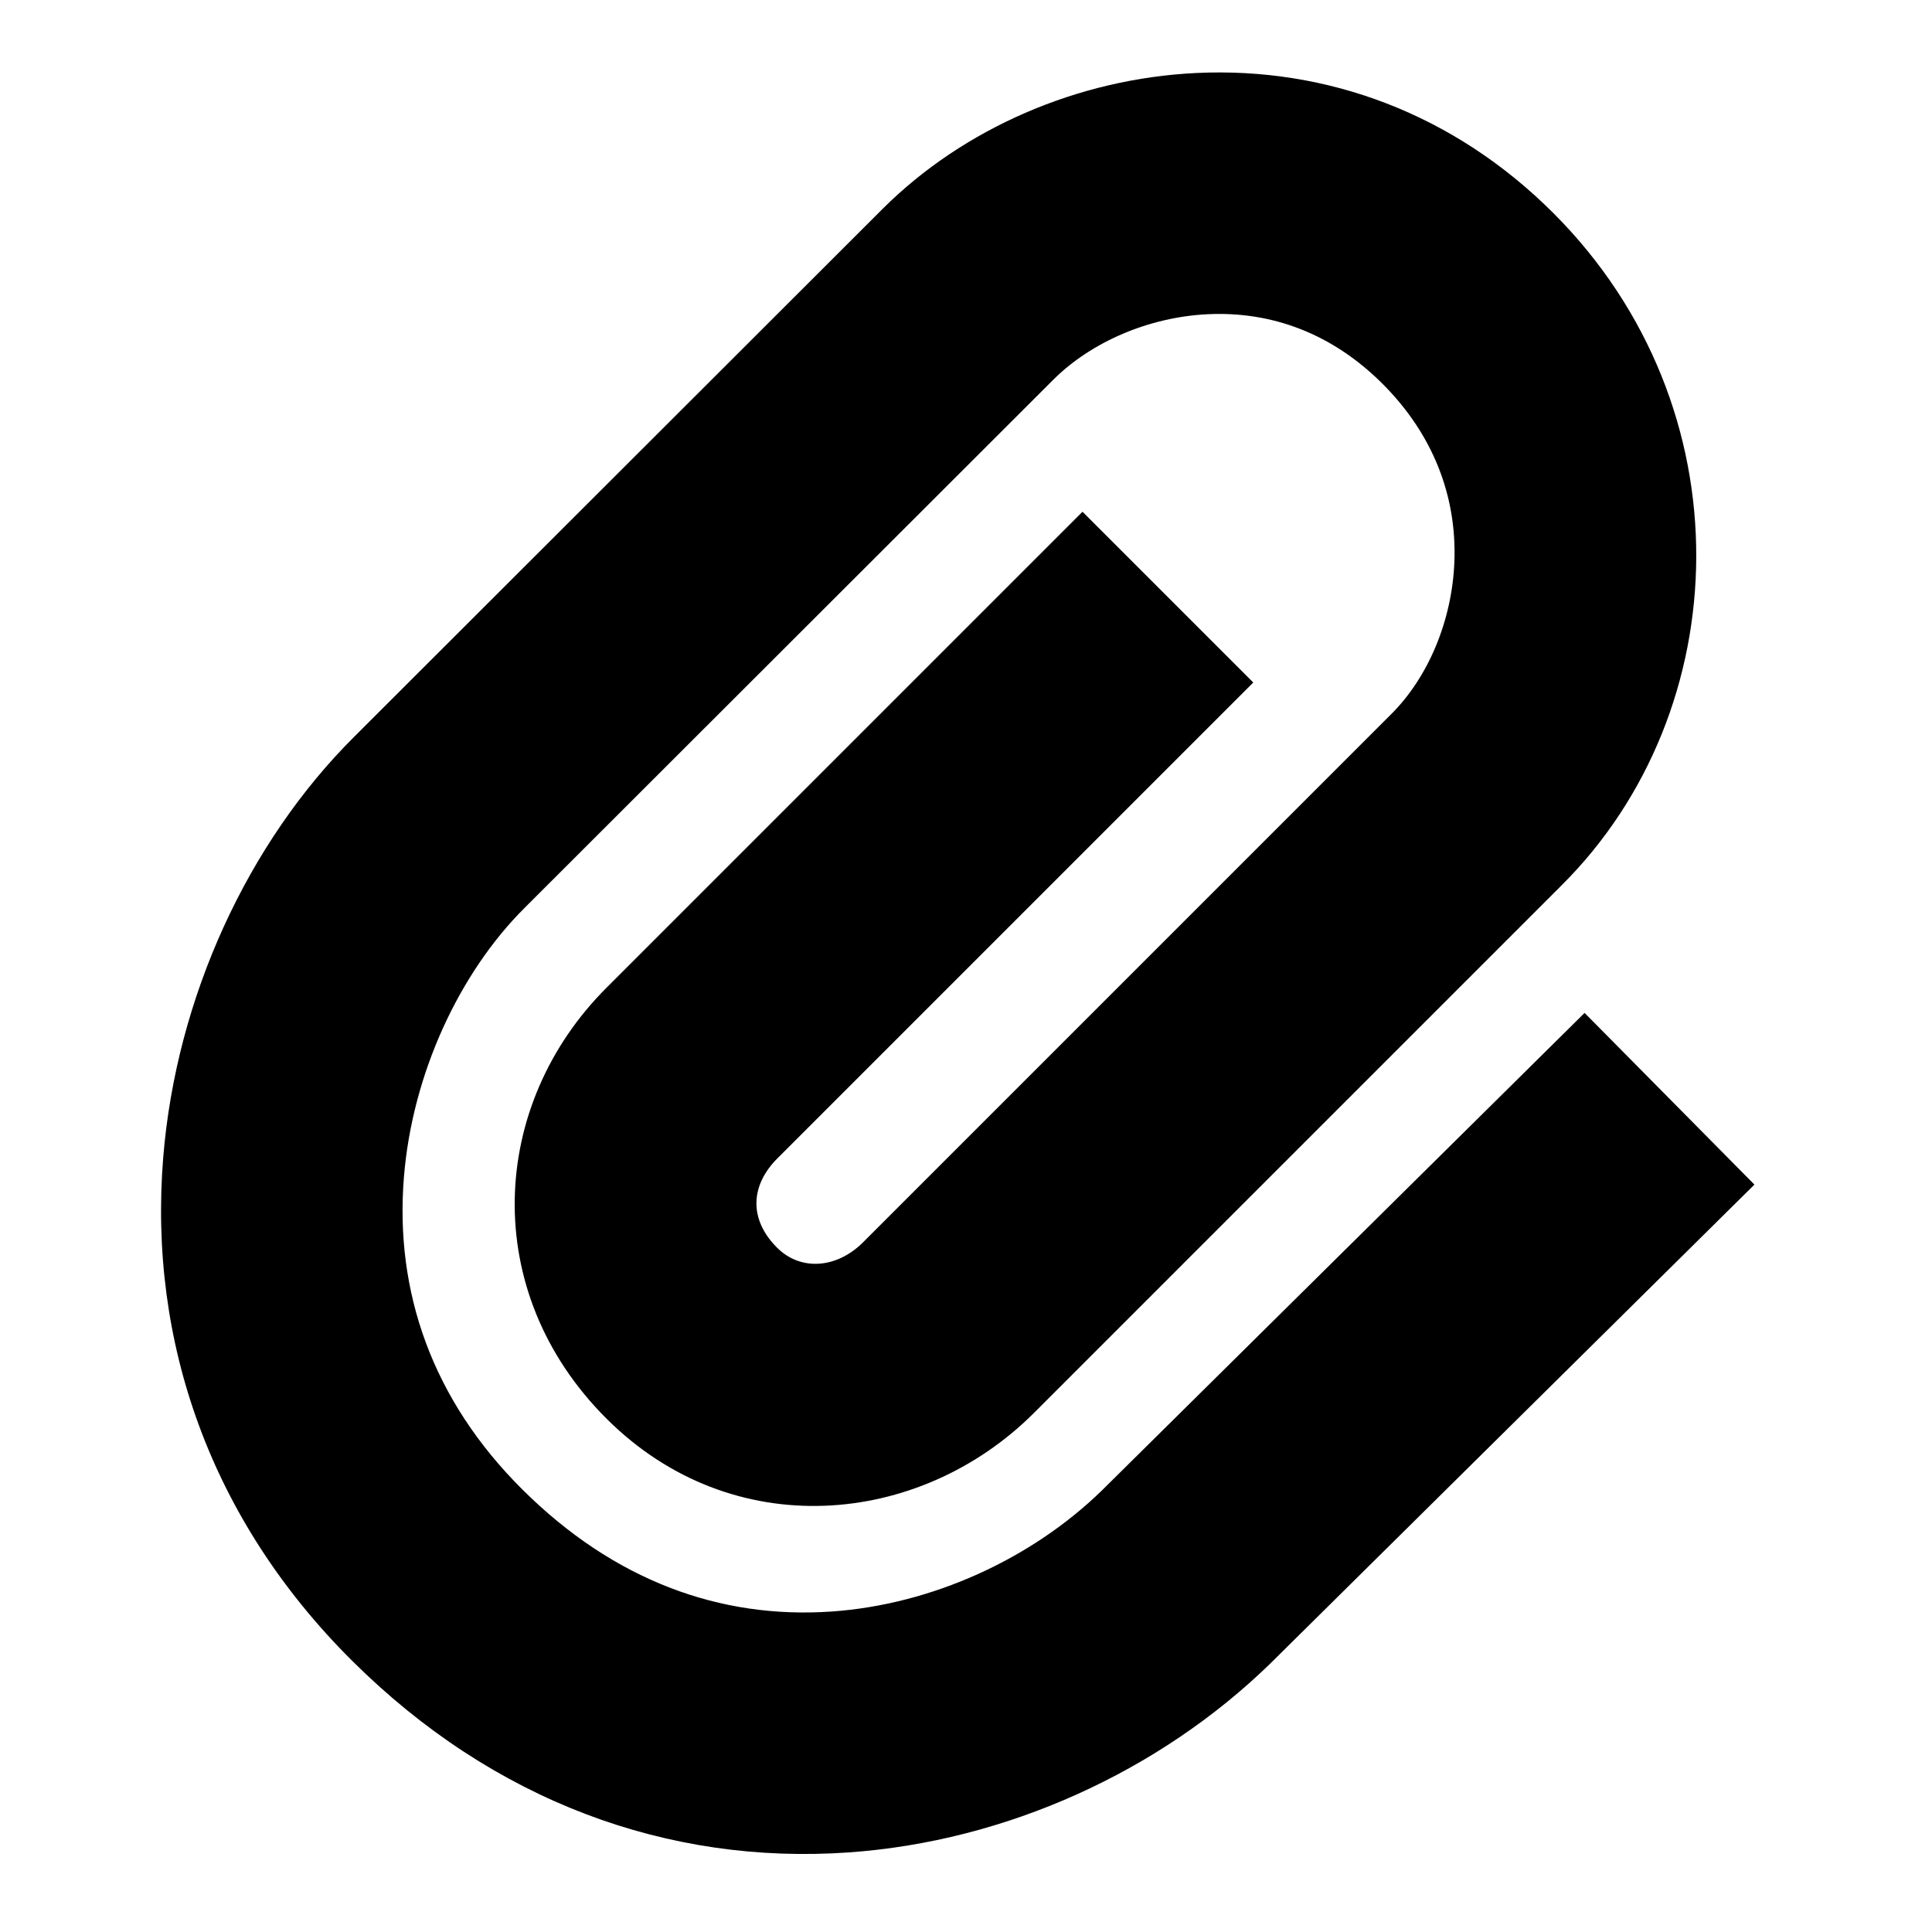
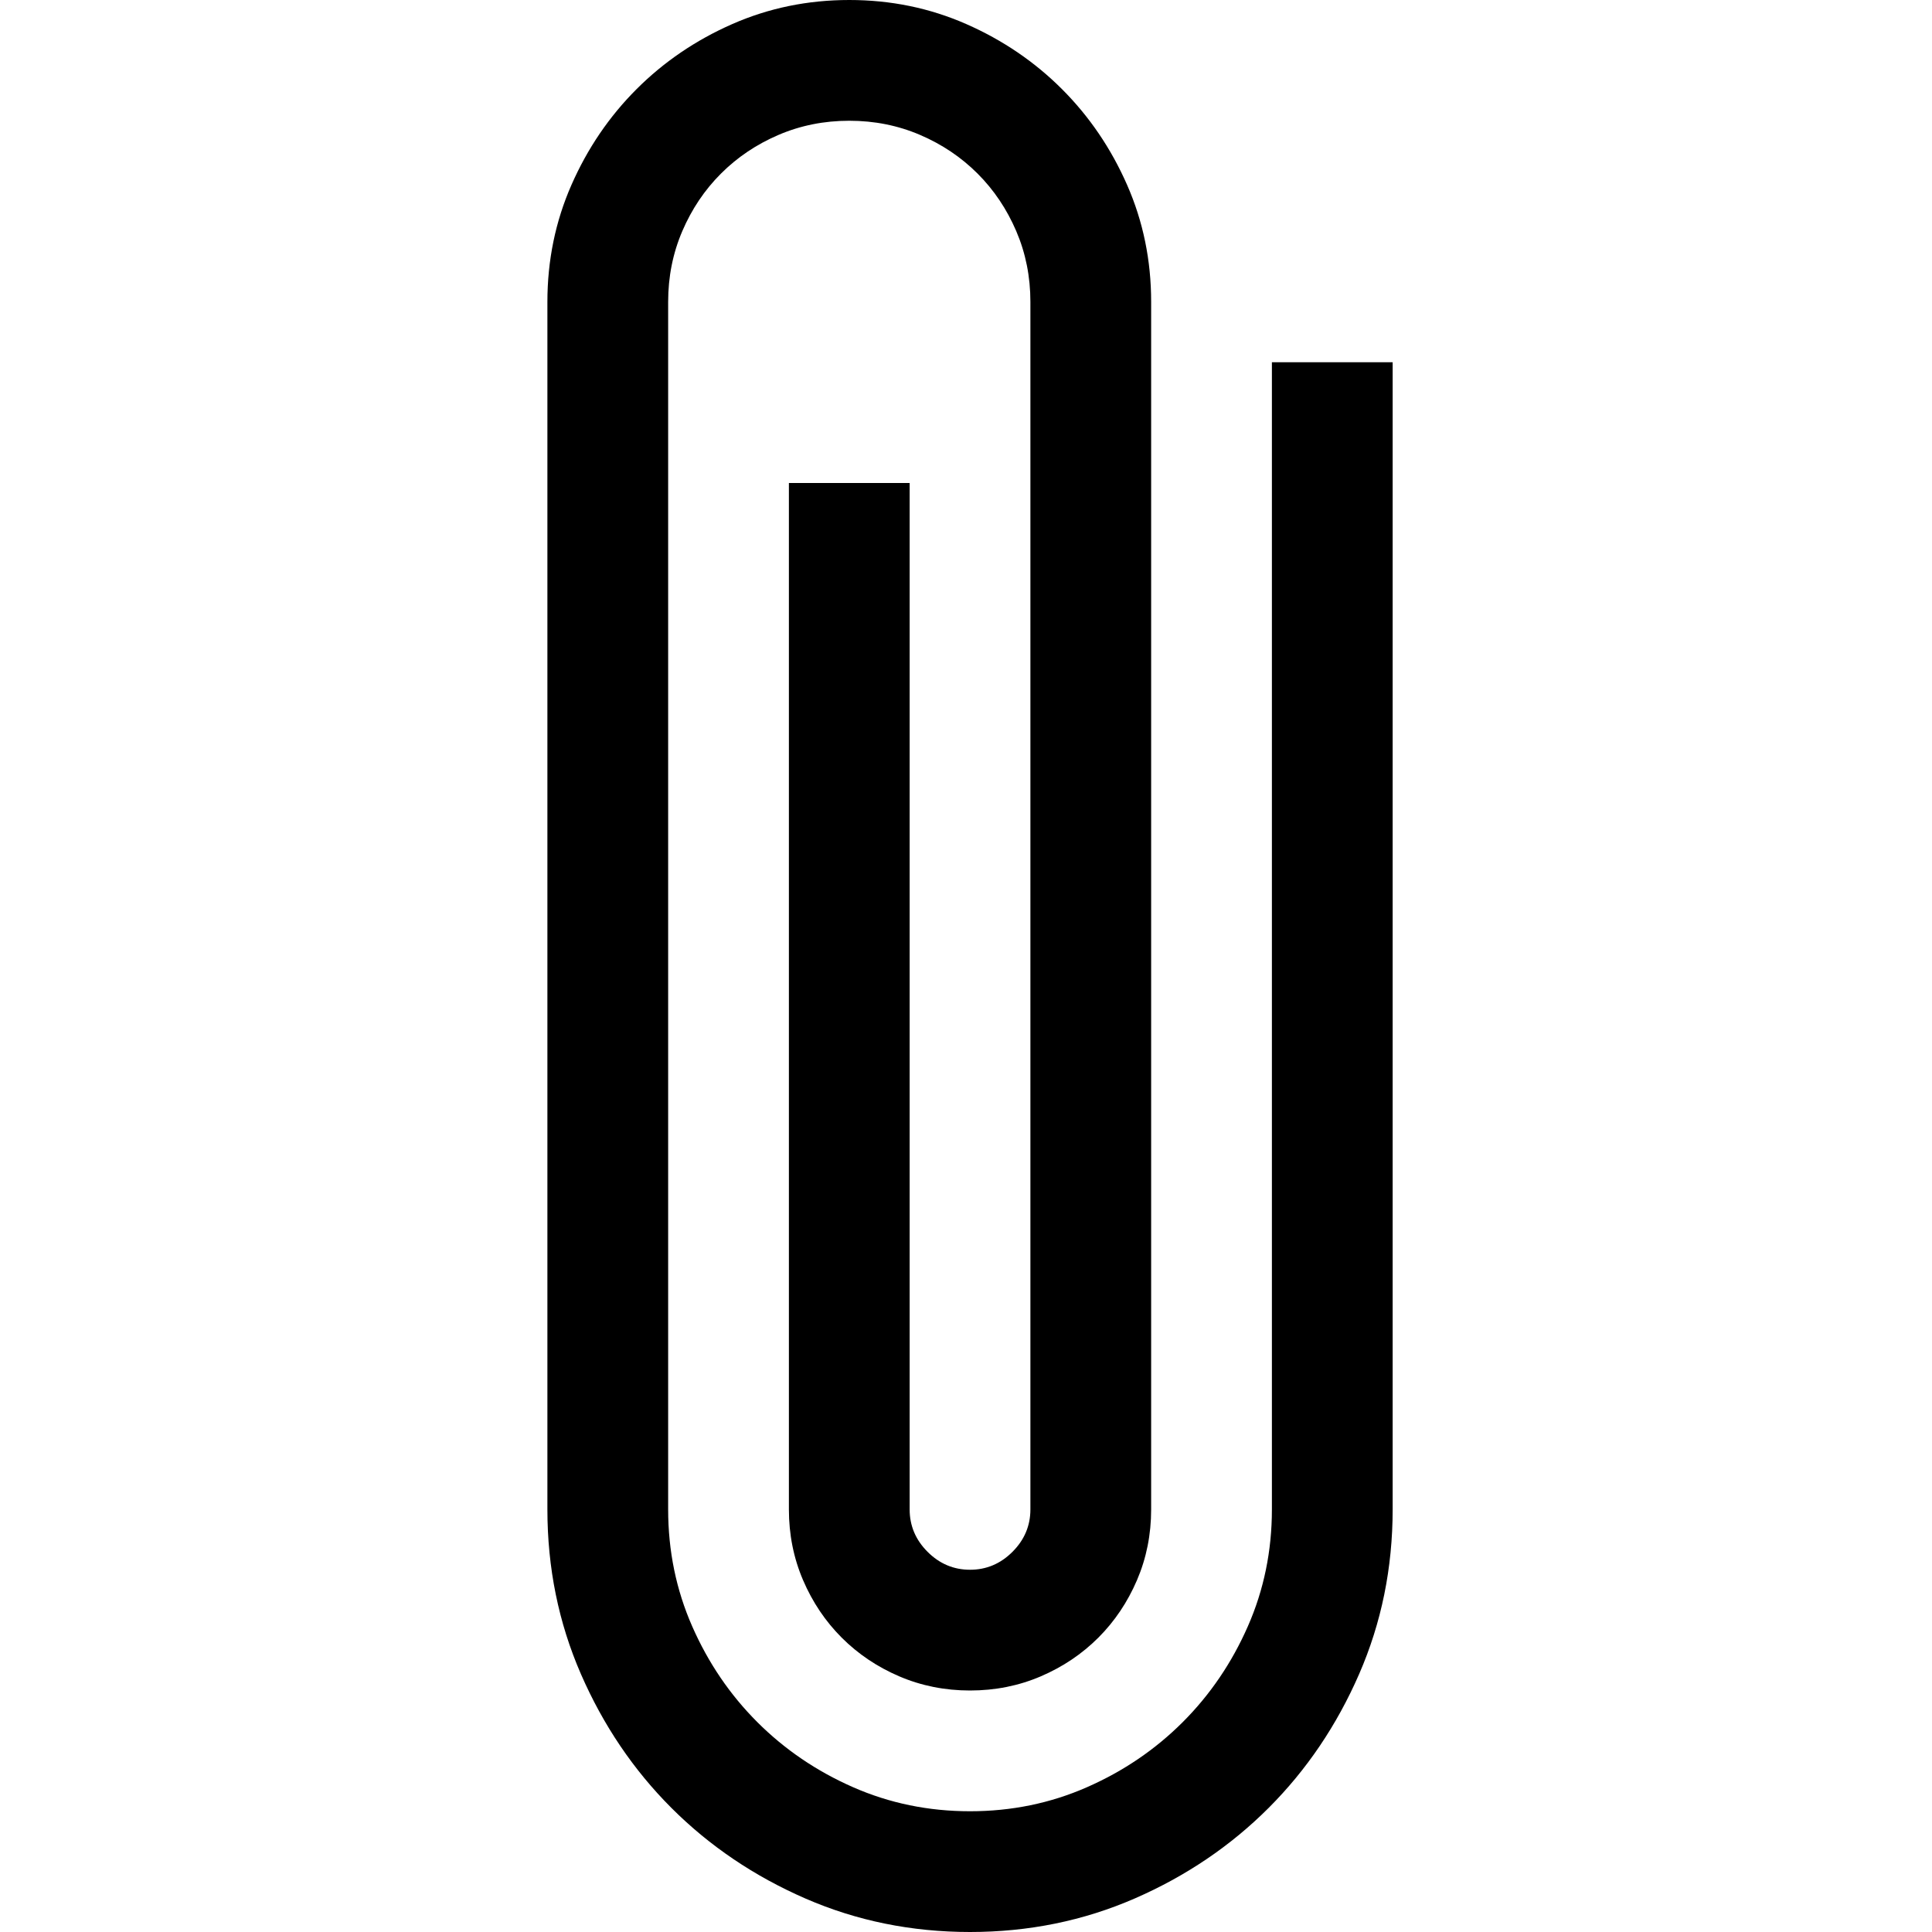
<svg xmlns="http://www.w3.org/2000/svg" width="240" height="240" viewBox="0 0 240 240">
-   <path d="M103.3 200.189c-13.844.964-27.037-3.848-38.404-15.155-11.19-11.13-15.878-24.538-14.718-38.827 1.039-12.786 6.865-25.345 15.008-33.444l65.684-65.618c4.674-4.648 11.818-7.76 19.166-8.112 7.969-.38 15.48 2.416 21.714 8.65 6.295 6.296 9.208 13.958 8.922 22.016-.263 7.39-3.275 14.464-7.85 19.014l-65.638 65.639c-3.2 3.182-7.682 3.61-10.658.635-3.535-3.535-3.312-7.75.068-11.113l48.485-48.485 10.607-10.606-21.214-21.213-59.064 59.064c-14.657 14.581-15.884 37.777-.095 53.566 15.68 15.68 38.917 13.457 53.056-.607l65.639-65.639c21.778-21.663 23.118-59.32-1.045-83.484-12.31-12.31-28.077-18.18-44.358-17.402-14.728.703-28.914 6.883-38.914 16.83L44.006 91.517c-13.186 13.116-22.112 32.357-23.73 52.262-1.86 22.91 5.874 45.03 23.464 62.526 17.556 17.463 39.24 25.373 61.645 23.812 19.664-1.37 38.665-10.09 52.388-23.44l60.169-59.522-21.099-21.327-60.03 59.387c-8.709 8.45-21.05 14.106-33.513 14.975z" fill-rule="nonzero" />
+   <path d="M173 45v142.5c0 7.266-1.387 14.082-4.16 20.45-2.774 6.366-6.524 11.913-11.25 16.64-4.727 4.726-10.274 8.476-16.64 11.25-6.368 2.773-13.184 4.16-20.45 4.16s-14.082-1.387-20.45-4.16c-6.366-2.774-11.913-6.524-16.64-11.25-4.726-4.727-8.476-10.274-11.25-16.64-2.773-6.368-4.16-13.184-4.16-20.45v-150c0-5.156.996-10 2.988-14.531 1.992-4.532 4.688-8.496 8.086-11.895 3.399-3.398 7.363-6.094 11.895-8.086C95.5.996 100.344 0 105.5 0c5.156 0 10 .996 14.531 2.988 4.532 1.992 8.496 4.688 11.895 8.086 3.398 3.399 6.094 7.363 8.086 11.895C142.004 27.5 143 32.344 143 37.5v150c0 3.125-.586 6.055-1.758 8.79-1.172 2.733-2.773 5.116-4.804 7.148-2.032 2.03-4.415 3.632-7.149 4.804-2.734 1.172-5.664 1.758-8.789 1.758s-6.055-.586-8.79-1.758c-2.733-1.172-5.116-2.773-7.147-4.804-2.032-2.032-3.633-4.415-4.805-7.149C98.586 193.555 98 190.625 98 187.5V60h15v127.5c0 2.031.742 3.79 2.227 5.273 1.484 1.485 3.242 2.227 5.273 2.227 2.031 0 3.79-.742 5.273-2.227 1.485-1.484 2.227-3.242 2.227-5.273v-150c0-3.125-.586-6.055-1.758-8.79-1.172-2.733-2.773-5.116-4.805-7.148-2.03-2.03-4.414-3.632-7.148-4.804C111.555 15.586 108.625 15 105.5 15s-6.055.586-8.79 1.758c-2.733 1.172-5.116 2.773-7.147 4.805-2.032 2.03-3.633 4.414-4.805 7.148C83.586 31.445 83 34.375 83 37.5v150c0 5.156.996 10 2.988 14.531 1.992 4.532 4.688 8.496 8.086 11.895 3.399 3.398 7.363 6.094 11.895 8.086C110.5 224.004 115.344 225 120.5 225c5.156 0 10-.996 14.531-2.988 4.532-1.992 8.496-4.688 11.895-8.086 3.398-3.399 6.094-7.363 8.086-11.895C157.004 197.5 158 192.656 158 187.5V45h15z" fill-rule="evenodd" />
</svg>
